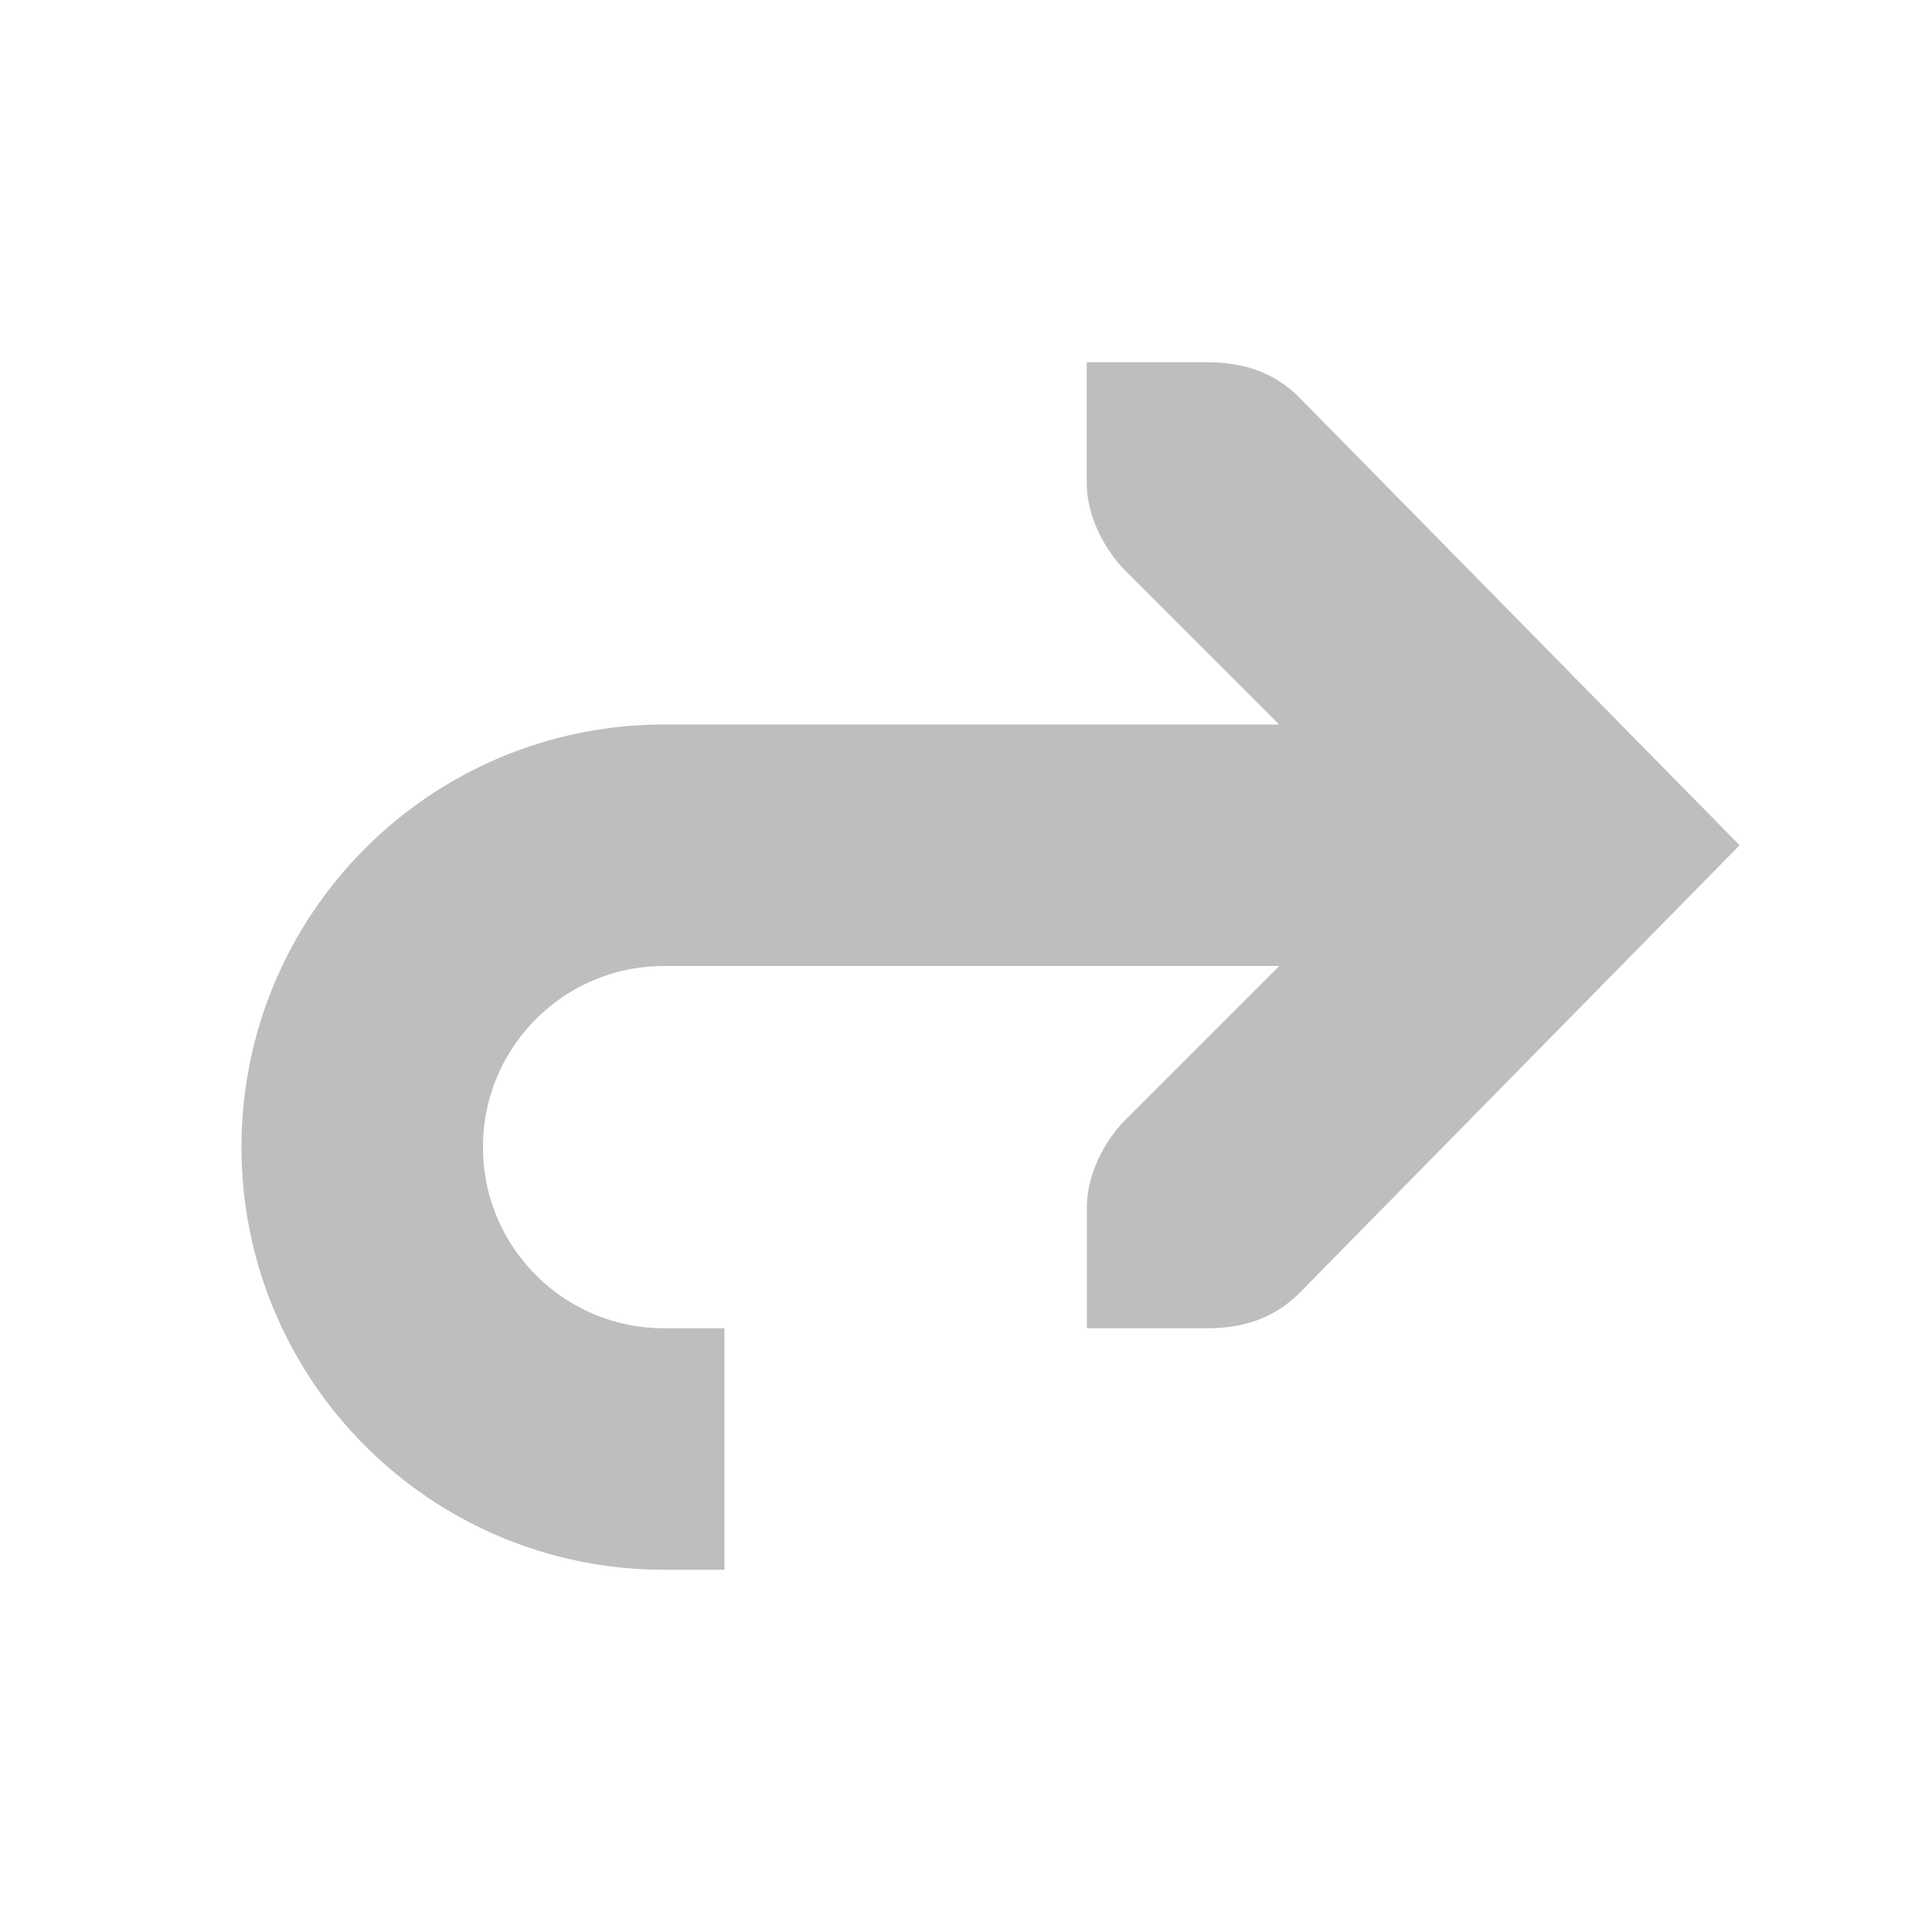
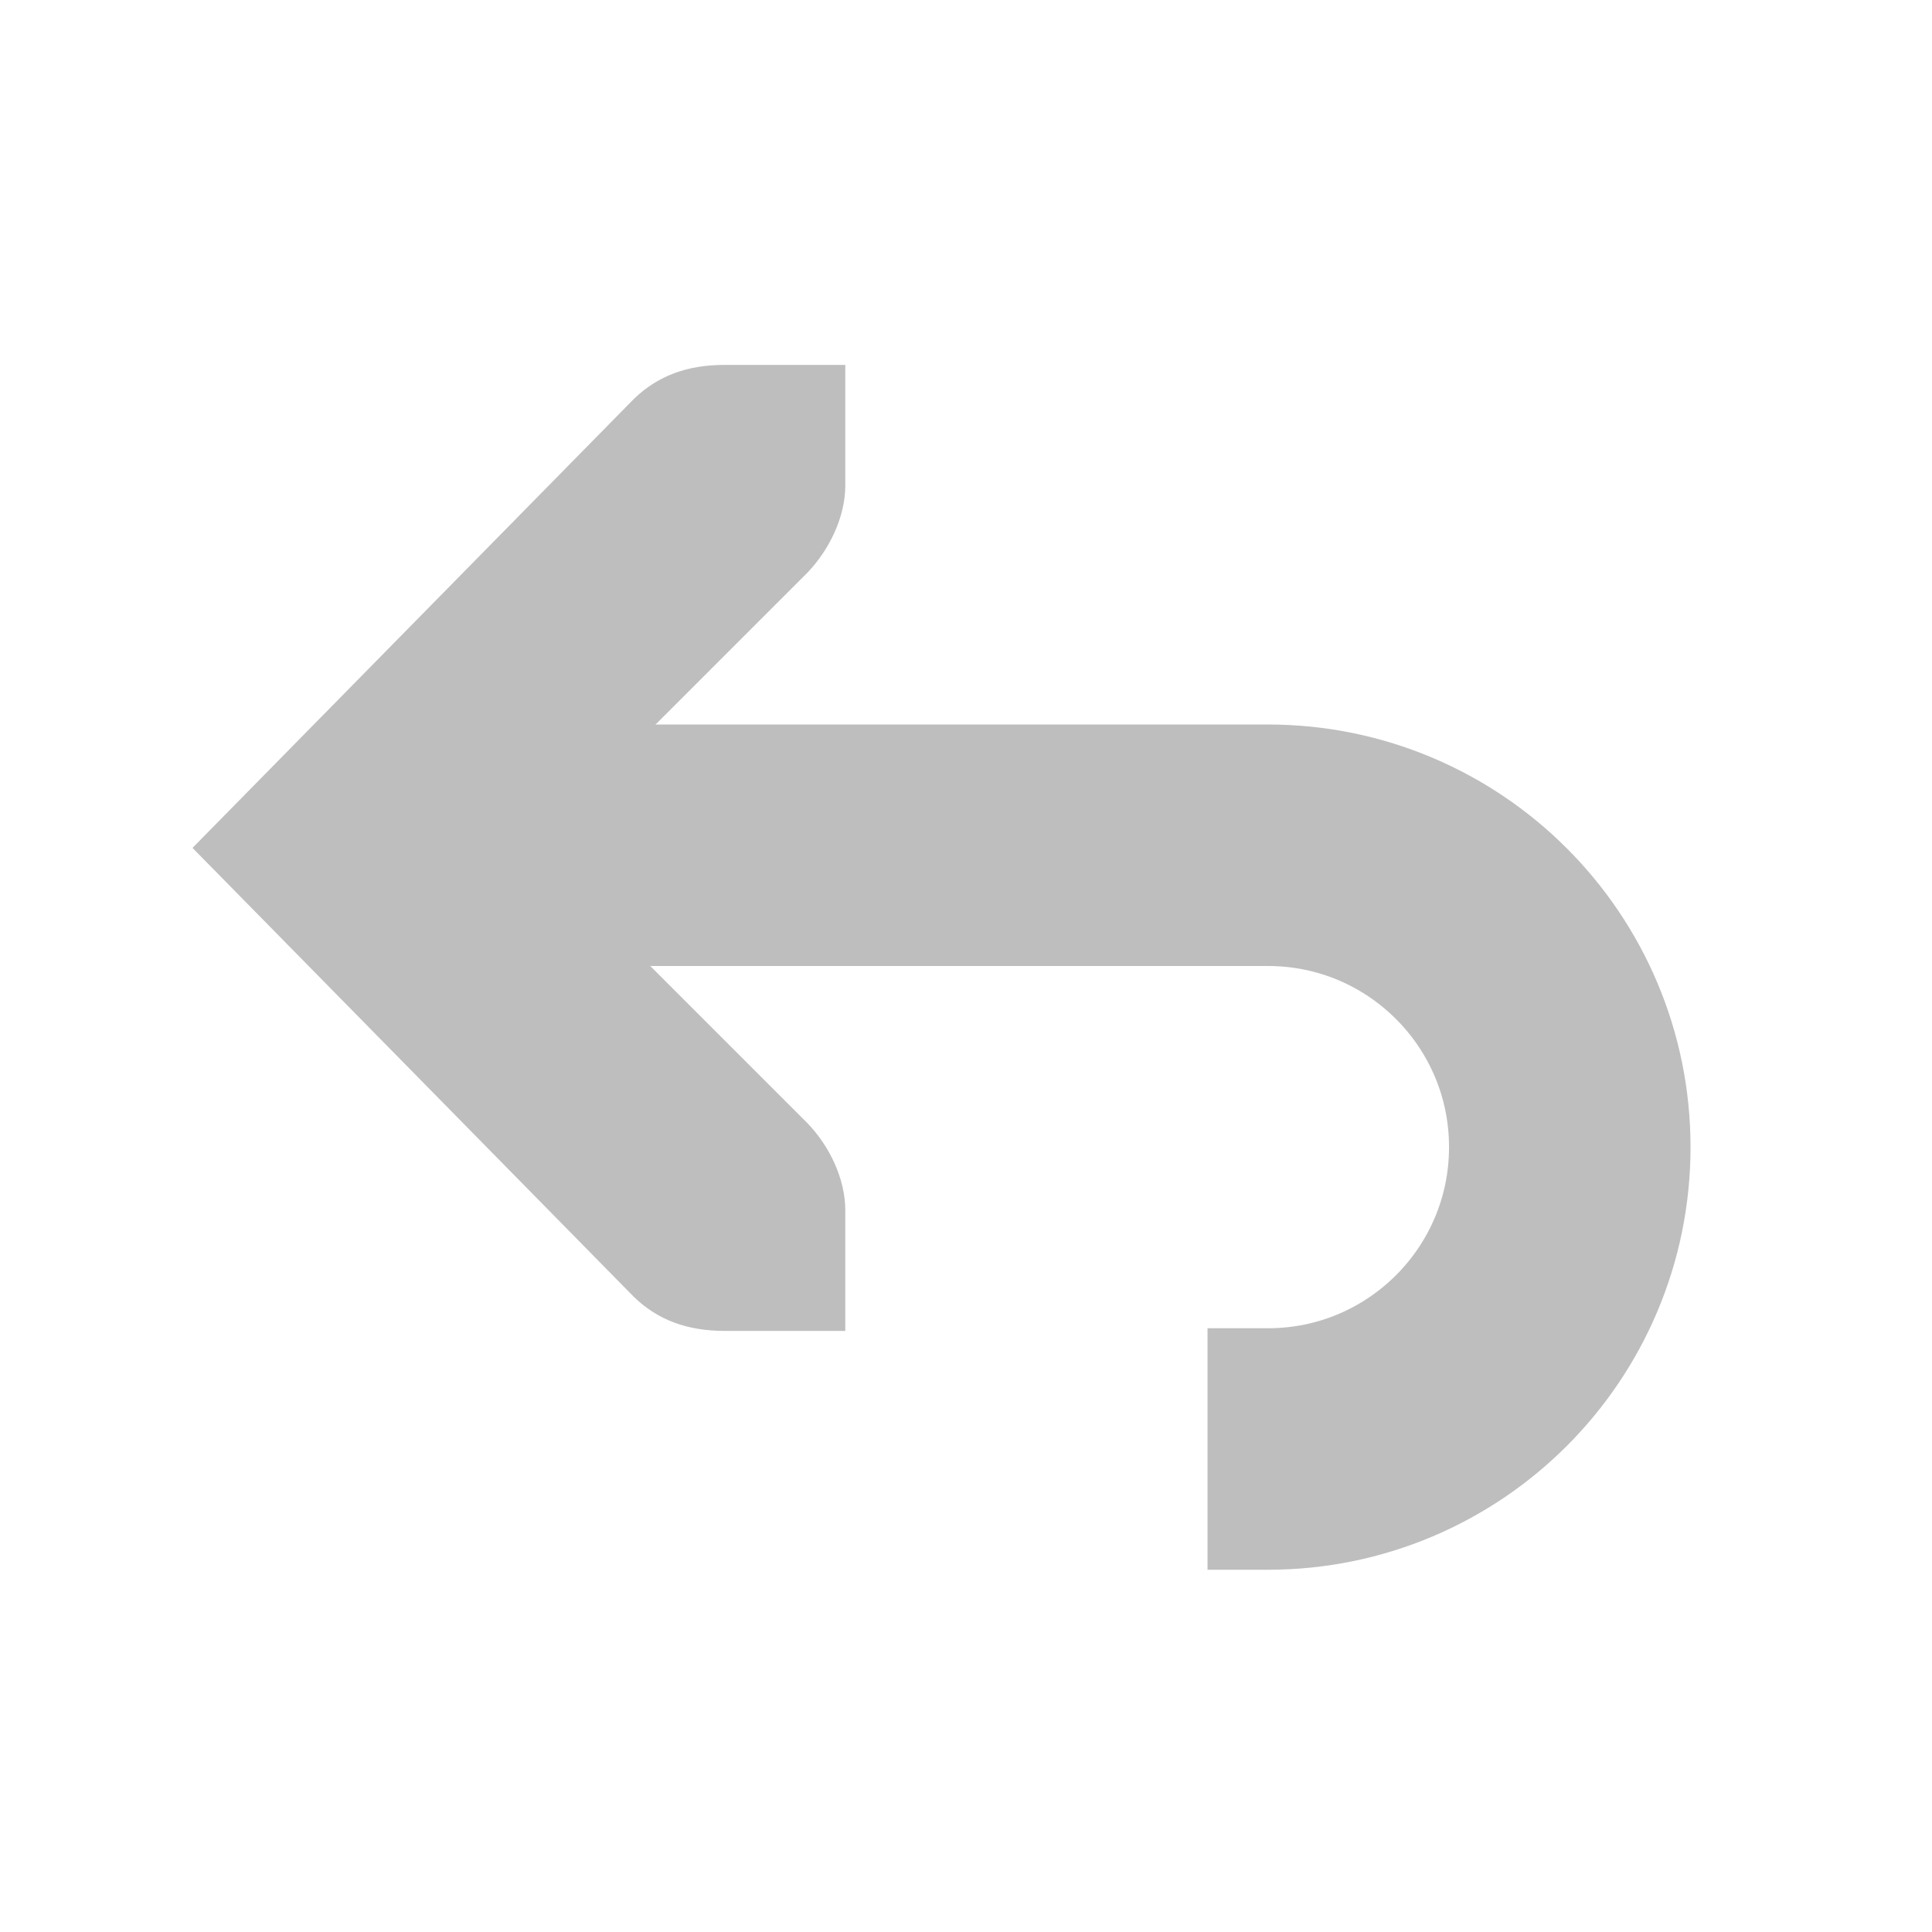
<svg xmlns="http://www.w3.org/2000/svg" width="16px" height="16px" id="svg5064" version="1.1">
  <defs id="defs5066" />
  <g id="layer1">
-     <g id="g35733-6-3-4" transform="matrix(-1,0,0,-1,35.99975,312)" style="display:inline">
-       <rect y="296" x="20" height="16" width="16" id="rect35735-0-1-9" style="color:#bebebe;fill:none;stroke:none;stroke-width:2;marker:none;visibility:visible;display:inline;overflow:visible" />
-       <g style="opacity:0.25" id="g35737-5-4-2" />
-       <path style="color:#000000;fill:none;stroke:#bebebe;stroke-width:2;stroke-linecap:butt;stroke-linejoin:miter;stroke-miterlimit:4;stroke-opacity:1;stroke-dashoffset:0;marker:none;visibility:visible;display:inline;overflow:visible;enable-background:accumulate" d="m 30,300 0.5,0 c 1.381,0 2.5,1.119 2.5,2.5 0,1.381 -1.119,2.5 -2.5,2.5 l -6.5,0" id="path35770-4-9-4" />
-       <path id="rect3217-6-2-2-4-85" d="m 27,309 0,-1 c 0,-0.257 -0.13,-0.528 -0.312,-0.719 L 24.406,305 26.687,302.719 c 0.183,-0.19 0.312,-0.462 0.312,-0.719 l 0,-1 -1,0 c -0.309,0 -0.552,0.09 -0.75,0.281 L 21.593,305 25.25,308.719 C 25.447,308.91 25.69,309 26,309 z" style="font-size:medium;font-style:normal;font-variant:normal;font-weight:normal;font-stretch:normal;text-indent:0;text-align:start;text-decoration:none;line-height:normal;letter-spacing:normal;word-spacing:normal;text-transform:none;direction:ltr;block-progression:tb;writing-mode:lr-tb;text-anchor:start;color:#bebebe;fill:#bebebe;fill-opacity:1;stroke:none;stroke-width:2;marker:none;visibility:visible;display:inline;overflow:visible;enable-background:accumulate;font-family:Bitstream Vera Sans;-inkscape-font-specification:Bitstream Vera Sans" />
+     <g id="g35733-6-3" transform="matrix(1,0,0,-1,-19.99975,312)" style="display:inline">
+       <rect y="296" x="20" height="16" width="16" id="rect35735-0-1" style="color:#bebebe;fill:none;stroke:none;stroke-width:2;marker:none;visibility:visible;display:inline;overflow:visible" />
+       <g style="opacity:0.25" id="g35737-5-4" />
+       <path style="color:#000000;fill:none;stroke:#bebebe;stroke-width:2;stroke-linecap:butt;stroke-linejoin:miter;stroke-miterlimit:4;stroke-opacity:1;stroke-dashoffset:0;marker:none;visibility:visible;display:inline;overflow:visible;enable-background:accumulate" d="m 30,300 0.5,0 c 1.381,0 2.5,1.119 2.5,2.5 0,1.381 -1.119,2.5 -2.5,2.5 l -6.5,0" id="path35770-4-9" />
+       <path style="font-size:medium;font-style:normal;font-variant:normal;font-weight:normal;font-stretch:normal;text-indent:0;text-align:start;text-decoration:none;line-height:normal;letter-spacing:normal;word-spacing:normal;text-transform:none;direction:ltr;block-progression:tb;writing-mode:lr-tb;text-anchor:start;color:#bebebe;fill:#bebebe;fill-opacity:1;stroke:none;stroke-width:2;marker:none;visibility:visible;display:inline;overflow:visible;enable-background:accumulate;font-family:Bitstream Vera Sans;-inkscape-font-specification:Bitstream Vera Sans" d="m 27,308.978 0,-1 c 0,-0.257 -0.13,-0.528 -0.312,-0.719 l -2.281,-2.281 2.281,-2.281 c 0.183,-0.19 0.312,-0.462 0.312,-0.719 l 0,-1 -1,0 c -0.309,0 -0.552,0.09 -0.75,0.281 l -3.656,3.719 3.656,3.719 c 0.198,0.191 0.441,0.281 0.75,0.281 z" id="rect3217-6-2-2-4-85-2" />
    </g>
-     <g style="display:inline" transform="matrix(-2,0,0,-2,91.9995,608)" id="g5173">
-       <rect style="color:#bebebe;fill:none;stroke:none;stroke-width:2;marker:none;visibility:visible;display:inline;overflow:visible" id="rect5175" width="16" height="16" x="20" y="296" />
-       <g id="g5177" style="opacity:0.25" />
-       <path id="path5179" d="m 30,300 0.5,0 c 1.381,0 2.5,1.119 2.5,2.5 0,1.381 -1.119,2.5 -2.5,2.5 l -6.5,0" style="color:#000000;fill:none;stroke:#bebebe;stroke-width:2;stroke-linecap:butt;stroke-linejoin:miter;stroke-miterlimit:4;stroke-opacity:1;stroke-dashoffset:0;marker:none;visibility:visible;display:inline;overflow:visible;enable-background:accumulate" />
-       <path style="font-size:medium;font-style:normal;font-variant:normal;font-weight:normal;font-stretch:normal;text-indent:0;text-align:start;text-decoration:none;line-height:normal;letter-spacing:normal;word-spacing:normal;text-transform:none;direction:ltr;block-progression:tb;writing-mode:lr-tb;text-anchor:start;color:#bebebe;fill:#bebebe;fill-opacity:1;stroke:none;stroke-width:2;marker:none;visibility:visible;display:inline;overflow:visible;enable-background:accumulate;font-family:Bitstream Vera Sans;-inkscape-font-specification:Bitstream Vera Sans" d="m 27,309 0,-1 c 0,-0.257 -0.13,-0.528 -0.312,-0.719 L 24.406,305 26.687,302.719 c 0.183,-0.19 0.312,-0.462 0.312,-0.719 l 0,-1 -1,0 c -0.309,0 -0.552,0.09 -0.75,0.281 L 21.593,305 25.25,308.719 C 25.447,308.91 25.69,309 26,309 z" id="path5181" />
+     <g style="display:inline" transform="matrix(2,0,0,-2,-19.9995,608)" id="g5114">
+       <rect style="color:#bebebe;fill:none;stroke:none;stroke-width:2;marker:none;visibility:visible;display:inline;overflow:visible" id="rect5116" width="16" height="16" x="20" y="296" />
+       <g id="g5118" style="opacity:0.25" />
+       <path id="path5120" d="m 30,300 0.5,0 c 1.381,0 2.5,1.119 2.5,2.5 0,1.381 -1.119,2.5 -2.5,2.5 l -6.5,0" style="color:#000000;fill:none;stroke:#bebebe;stroke-width:2;stroke-linecap:butt;stroke-linejoin:miter;stroke-miterlimit:4;stroke-opacity:1;stroke-dashoffset:0;marker:none;visibility:visible;display:inline;overflow:visible;enable-background:accumulate" />
+       <path id="path5122" d="m 27,308.978 0,-1 c 0,-0.257 -0.13,-0.528 -0.312,-0.719 l -2.281,-2.281 2.281,-2.281 c 0.183,-0.19 0.312,-0.462 0.312,-0.719 l 0,-1 -1,0 c -0.309,0 -0.552,0.09 -0.75,0.281 l -3.656,3.719 3.656,3.719 c 0.198,0.191 0.441,0.281 0.75,0.281 z" style="font-size:medium;font-style:normal;font-variant:normal;font-weight:normal;font-stretch:normal;text-indent:0;text-align:start;text-decoration:none;line-height:normal;letter-spacing:normal;word-spacing:normal;text-transform:none;direction:ltr;block-progression:tb;writing-mode:lr-tb;text-anchor:start;color:#bebebe;fill:#bebebe;fill-opacity:1;stroke:none;stroke-width:2;marker:none;visibility:visible;display:inline;overflow:visible;enable-background:accumulate;font-family:Bitstream Vera Sans;-inkscape-font-specification:Bitstream Vera Sans" />
    </g>
  </g>
</svg>
